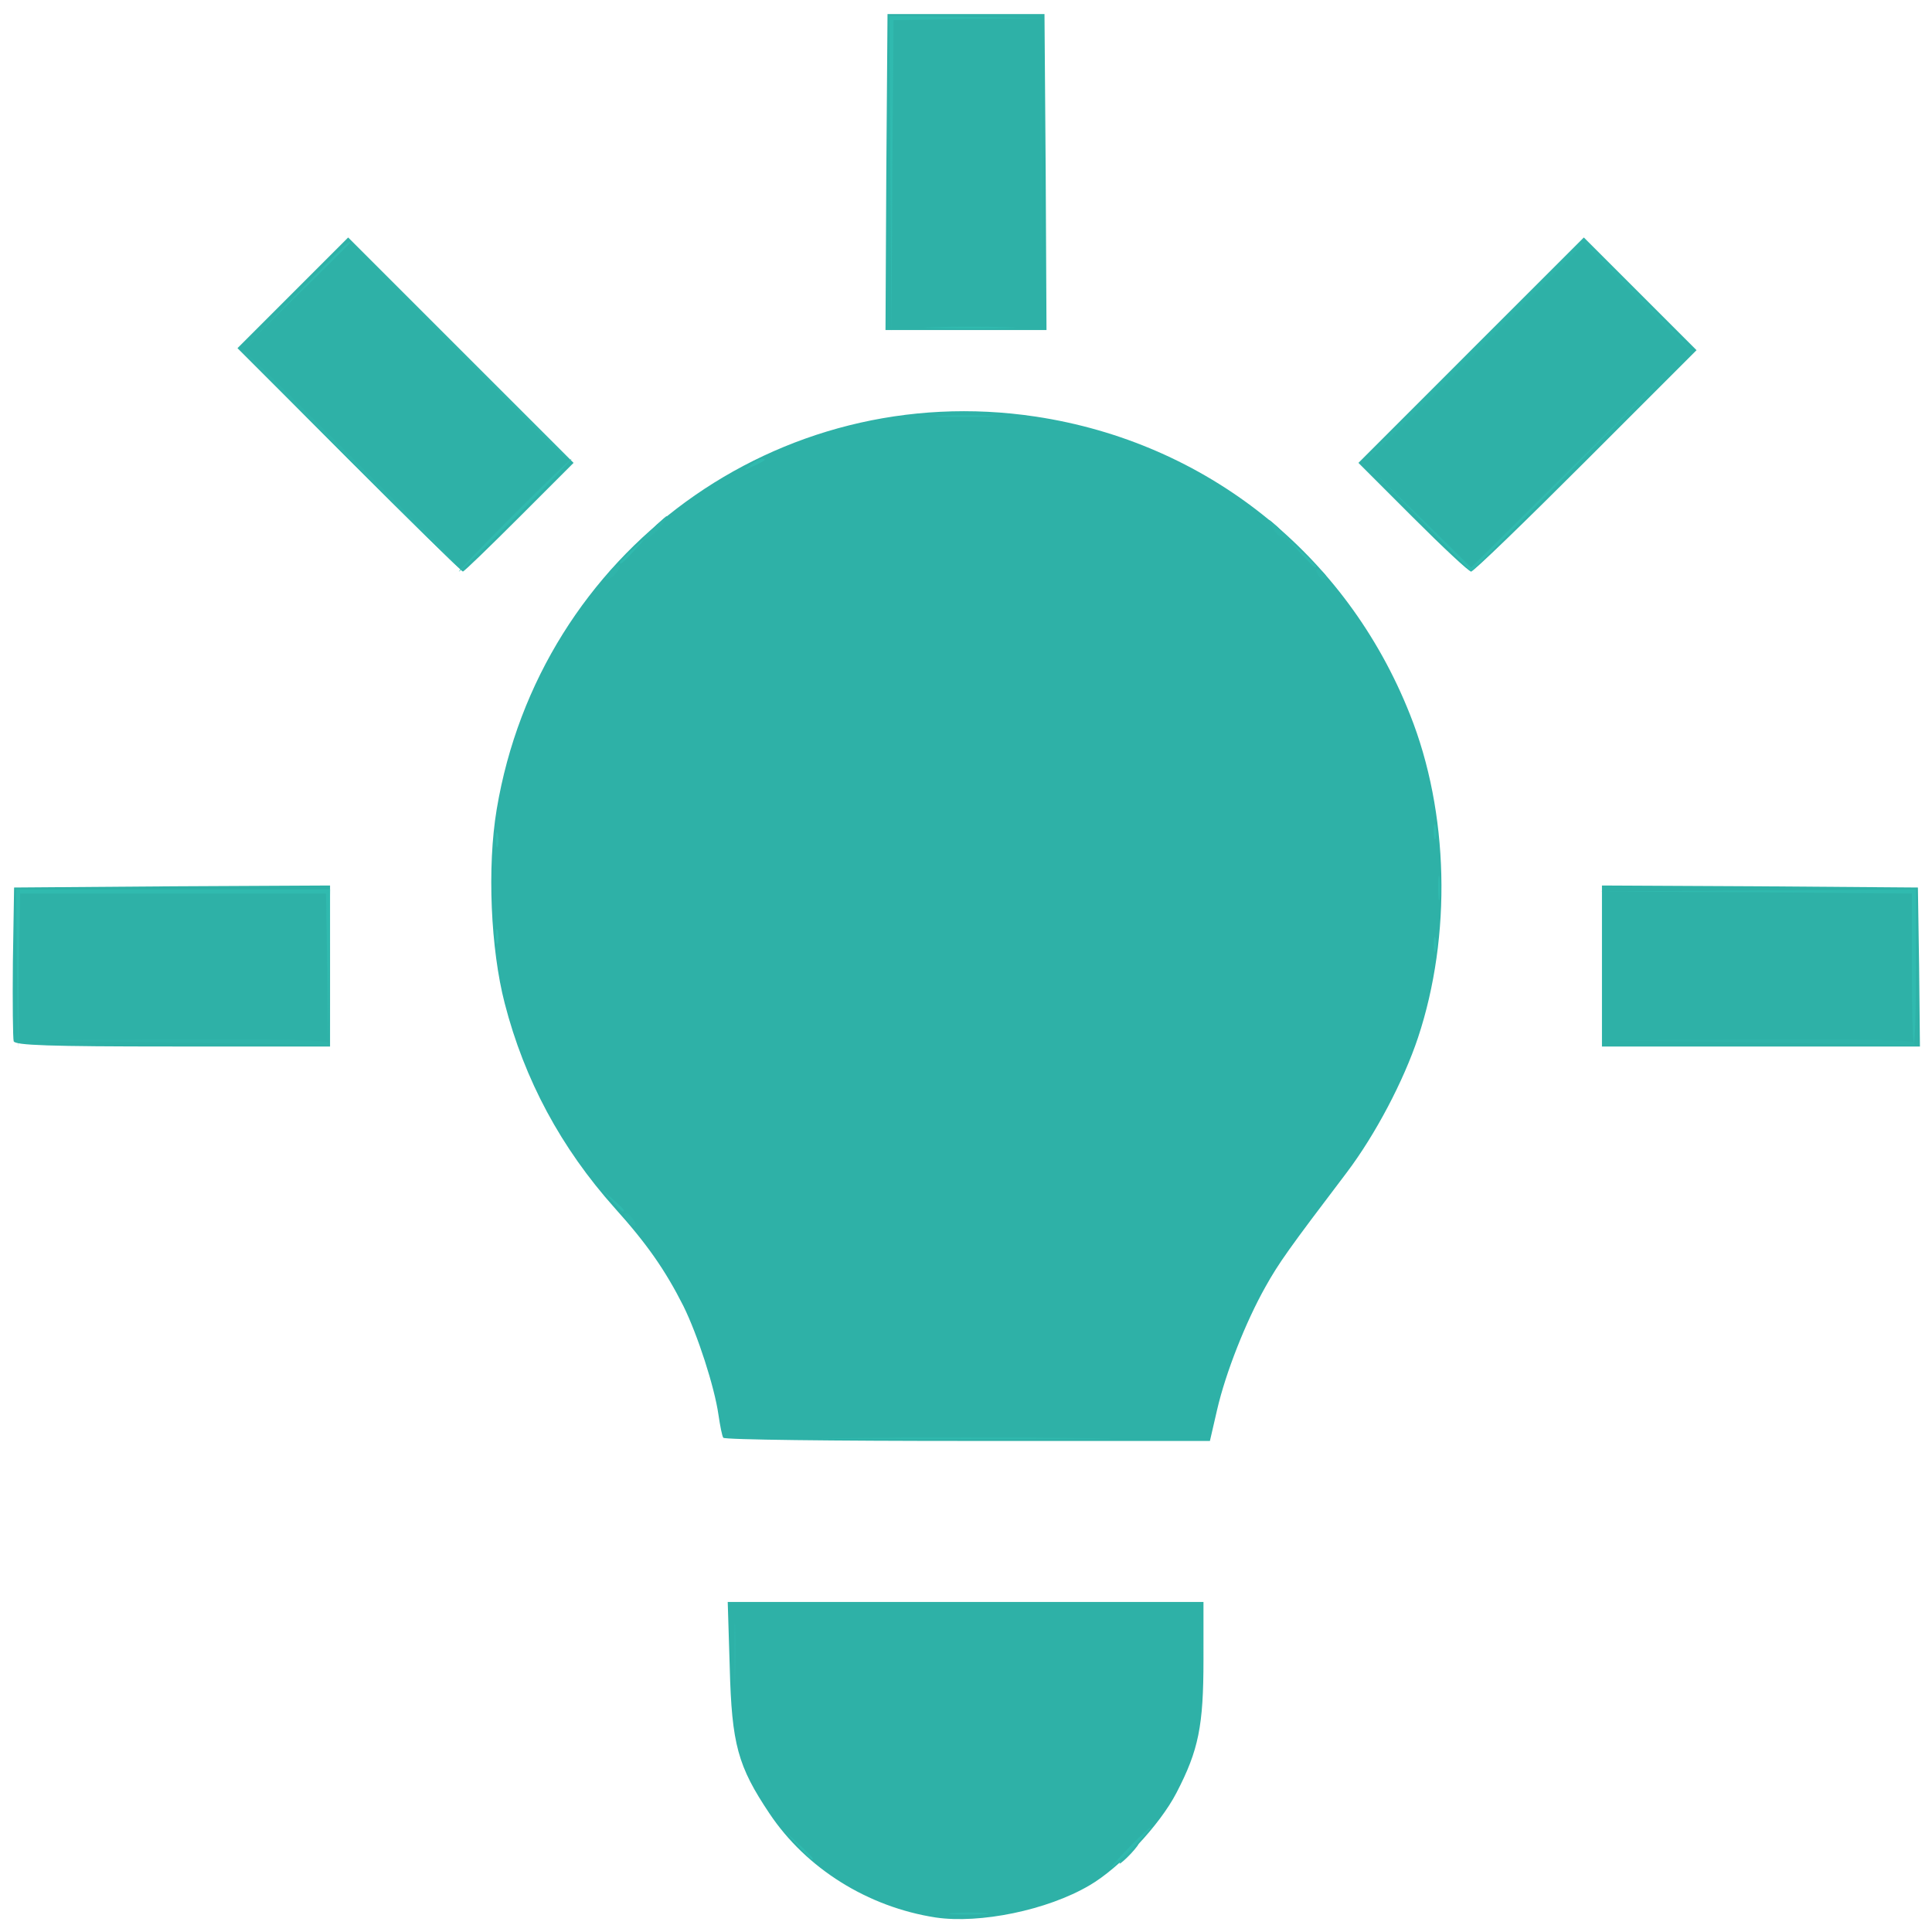
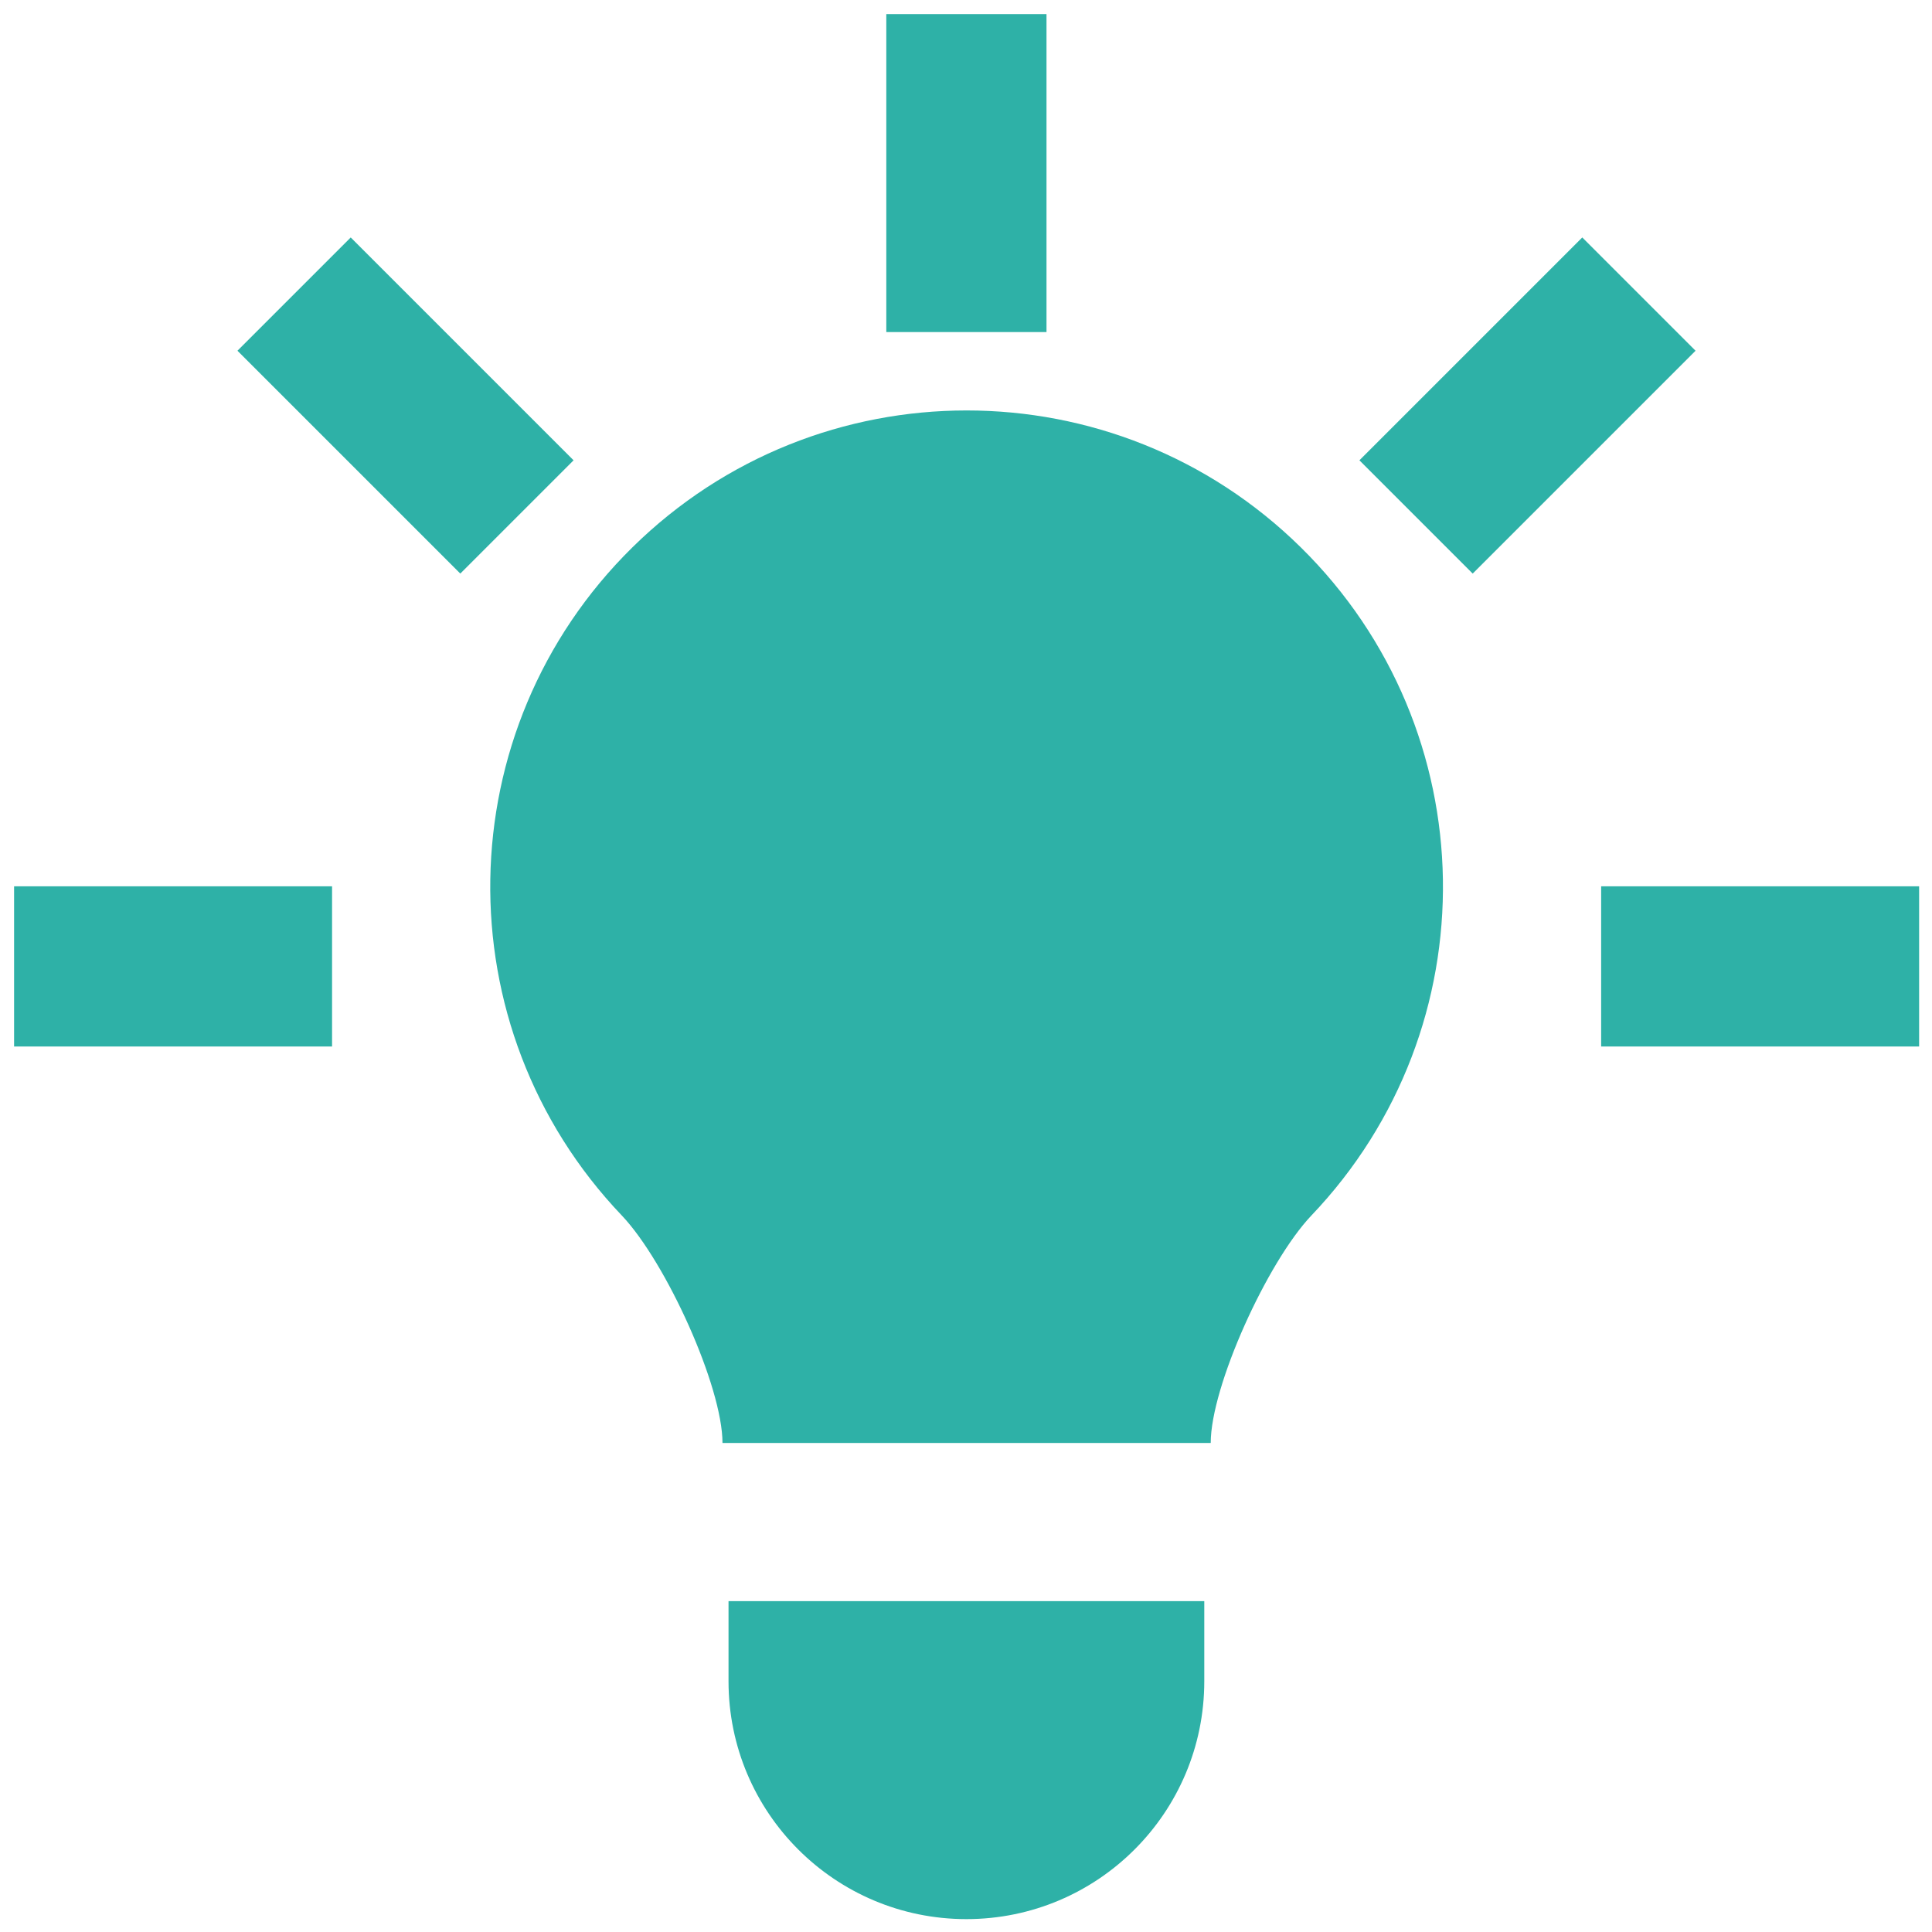
- <svg xmlns="http://www.w3.org/2000/svg" width="480" height="480" viewBox="0 0 480 480">
-   <path fill="#2eb1a7" d="M232.5 476.4C215.6 473.8 200.3 464.2 191.2 450.6C183.3 438.8 181.8 433.4 181.3 414.2L180.8 398.0L239.9 398.0L299.0 398.0L299.0 412.3C299.0 428.8 297.8 434.8 292.3 445.4C288.1 453.5 278.1 464.1 270.7 468.4C260.2 474.6 243.4 478.0 232.5 476.4ZM179.7 357.2C179.4 356.8 178.9 354.2 178.5 351.5C177.5 344.5 173.3 331.6 169.8 324.5C165.3 315.6 160.8 309.1 152.7 300.1C139.4 285.2 130.3 268.3 125.4 249.3C121.9 235.8 121.0 215.4 123.4 201.1C134.1 137.0 193.4 93.9 257.3 103.5C299.7 109.9 334.5 137.6 350.3 177.5C360.0 201.8 360.7 232.5 352.3 257.8C348.7 268.6 341.7 281.9 334.6 291.3C320.1 310.4 317.7 313.8 314.4 319.7C309.5 328.4 304.5 341.1 302.4 350.2L300.6 358.0L240.4 358.0C207.2 358.0 179.9 357.7 179.7 357.2ZM3.4 258.7C3.2 258.0 3.1 249.1 3.2 239.0L3.5 220.5L42.7 220.2L82.0 220.0L82.0 240.0L82.0 260.0L43.0 260.0C12.1 260.0 3.8 259.7 3.4 258.7ZM398.0 240.0L398.0 220.0L437.2 220.2L476.5 220.5L476.8 240.2L477.0 260.0L437.5 260.0L398.0 260.0L398.0 240.0ZM86.7 114.2L59.0 86.5L72.8 72.7L86.5 59.0L114.5 87.0L142.5 115.0L129.0 128.5C121.6 135.9 115.3 142.0 115.0 142.0C114.7 142.0 102.0 129.5 86.7 114.2ZM351.0 128.5L337.5 115.0L365.5 87.0L393.5 59.0L407.5 73.0L421.5 87.0L394.0 114.5C378.9 129.6 366.1 142.0 365.5 142.0C364.9 142.0 358.4 135.9 351.0 128.5ZM220.2 42.8L220.5 3.5L240.0 3.5L259.5 3.5L259.8 42.8L260.0 82.0L240.0 82.0L220.0 82.0L220.2 42.8Z" />
-   <path fill="#2fb4aa" d="M280.0 460.5C281.3 459.1 282.6 458.0 282.8 458.0C283.1 458.0 282.3 459.1 281.0 460.5C279.7 461.9 278.4 463.0 278.2 463.0C277.9 463.0 278.7 461.9 280.0 460.5ZM182.4 411.0C182.4 404.1 182.5 401.3 182.7 404.8C182.9 408.2 182.9 413.8 182.7 417.2C182.5 420.7 182.4 417.9 182.4 411.0ZM298.4 410.0C298.4 403.1 298.5 400.3 298.7 403.8C298.9 407.2 298.9 412.8 298.7 416.2C298.5 419.7 298.4 416.9 298.4 410.0ZM156.0 303.5C155.3 302.6 154.9 301.7 155.2 301.5C155.5 301.2 156.3 301.6 157.0 302.5C157.7 303.4 158.1 304.3 157.8 304.5C157.5 304.8 156.7 304.4 156.0 303.5ZM43.0 259.0L4.5 258.5L42.7 258.2C67.3 258.1 81.1 258.4 81.5 259.0C81.8 259.6 82.0 259.9 81.8 259.8C81.6 259.6 64.2 259.3 43.0 259.0ZM437.5 259.0L399.5 258.5L437.2 258.2C461.5 258.1 475.1 258.4 475.5 259.0C475.8 259.6 476.0 259.9 475.8 259.8C475.6 259.6 458.4 259.3 437.5 259.0ZM151.5 142.0C152.5 140.9 153.5 140.2 153.8 140.5C154.5 141.1 152.0 144.0 150.7 144.0C150.2 144.0 150.5 143.1 151.5 142.0ZM327.5 142.9C326.4 141.2 327.6 140.8 329.0 142.5C329.8 143.4 329.8 144.0 329.2 144.0C328.6 144.0 327.8 143.5 327.5 142.9ZM86.5 114.0C71.7 99.2 60.0 87.1 60.5 87.2C61.5 87.3 114.8 141.0 114.0 141.0C113.7 141.0 101.3 128.8 86.5 114.0ZM160.0 133.7C160.0 133.5 161.4 132.1 163.1 130.4C166.3 127.5 166.3 127.5 164.6 130.2C163.2 132.3 160.0 134.8 160.0 133.7ZM318.2 133.3C317.5 133.1 316.5 131.9 315.9 130.7C314.8 128.6 314.9 128.7 317.4 130.9C318.8 132.3 320.0 133.5 320.0 133.7C320.0 134.0 320.0 134.0 318.2 133.3ZM339.0 114.6C339.0 114.1 351.3 101.4 366.2 86.4L393.5 59.2L406.8 72.7C414.1 80.2 419.9 86.4 419.7 86.6C419.5 86.8 413.6 81.0 406.5 73.7L393.5 60.5L366.3 88.0C351.3 103.1 339.0 115.1 339.0 114.6ZM113.0 86.2L85.5 58.5L113.2 86.0C128.5 101.1 141.0 113.6 141.0 113.7C141.0 114.5 138.5 112.0 113.0 86.2ZM258.5 43.0C258.5 21.8 258.6 13.2 258.7 23.7C258.9 34.3 258.9 51.7 258.7 62.2C258.6 72.8 258.5 64.2 258.5 43.0Z" />
-   <path fill="#30baaf" d="M236.8 475.3C239.1 475.1 242.7 475.1 244.8 475.3C246.8 475.5 244.9 475.7 240.5 475.7C236.1 475.7 234.4 475.5 236.8 475.3ZM280.5 459.0C283.2 456.2 285.6 454.0 285.9 454.0C286.2 454.0 284.2 456.2 281.5 459.0C278.8 461.8 276.4 464.0 276.1 464.0C275.8 464.0 277.8 461.8 280.5 459.0ZM197.9 458.2L194.5 454.5L198.2 457.9C201.7 461.2 202.5 462.0 201.7 462.0C201.5 462.0 199.8 460.3 197.9 458.2ZM210.7 357.3C226.8 357.1 253.2 357.1 269.2 357.3C285.3 357.4 272.2 357.5 240.0 357.5C207.8 357.5 194.7 357.4 210.7 357.3ZM151.9 298.2L149.5 295.5L152.2 297.9C154.8 300.2 155.5 301.0 154.7 301.0C154.5 301.0 153.3 299.8 151.9 298.2ZM4.2 240.8L4.0 221.0L43.0 221.0L82.0 221.0L81.8 240.2L81.5 259.5L81.3 240.8L81.0 222.0L43.0 222.0L5.0 222.0L4.7 241.2L4.5 260.5L4.2 240.8ZM475.0 240.5L475.0 222.0L436.2 221.7L397.5 221.5L436.8 221.2L476.0 221.0L476.0 240.0C476.0 250.4 475.8 259.0 475.5 259.0C475.2 259.0 475.0 250.7 475.0 240.5ZM356.2 234.5C356.2 232.8 356.4 232.3 356.7 233.3C356.9 234.2 356.9 235.6 356.7 236.3C356.4 236.9 356.2 236.2 356.2 234.5ZM123.2 232.5C123.2 230.8 123.4 230.3 123.7 231.3C123.9 232.2 123.9 233.6 123.7 234.3C123.4 234.9 123.2 234.2 123.2 232.5ZM357.3 220.5C357.3 217.8 357.5 216.7 357.7 218.3C357.9 219.8 357.9 222.0 357.7 223.3C357.5 224.5 357.3 223.2 357.3 220.5ZM123.2 208.5C123.2 206.8 123.4 206.3 123.7 207.3C123.9 208.2 123.9 209.6 123.7 210.3C123.4 210.9 123.2 210.2 123.2 208.5ZM356.2 206.5C356.2 204.8 356.4 204.3 356.7 205.3C356.9 206.2 356.9 207.6 356.7 208.3C356.4 208.9 356.2 208.2 356.2 206.5ZM127.5 128.0C135.2 120.3 141.7 114.0 142.0 114.0C142.2 114.0 136.2 120.3 128.5 128.0C120.8 135.7 114.3 142.0 114.0 142.0C113.8 142.0 119.8 135.7 127.5 128.0ZM352.0 128.2L338.5 114.5L352.0 127.7L365.5 141.0L393.0 113.7L420.5 86.5L393.0 114.2C377.9 129.5 365.5 142.0 365.5 142.0C365.5 142.0 359.4 135.8 352.0 128.2ZM322.9 137.2L319.5 133.5L323.2 136.9C325.3 138.8 327.0 140.5 327.0 140.7C327.0 141.5 326.2 140.7 322.9 137.2ZM154.0 139.7C154.0 139.5 155.5 138.1 157.2 136.4L160.5 133.5L157.6 136.8C154.8 139.8 154.0 140.5 154.0 139.7ZM186.4 115.6C187.5 114.7 188.8 114.0 189.4 114.0C190.6 114.0 190.1 114.5 187.0 115.9C184.6 117.0 184.6 117.0 186.4 115.6ZM233.8 103.3C237.2 103.1 242.6 103.1 245.8 103.3C248.9 103.5 246.1 103.6 239.5 103.6C232.9 103.6 230.3 103.5 233.8 103.3ZM73.0 73.8C85.5 61.0 87.0 59.5 87.0 60.3C87.0 60.4 80.8 66.6 73.2 74.0L59.5 87.5L73.0 73.8ZM221.2 43.2L221.0 4.0L240.2 4.2L259.5 4.5L240.8 4.7L222.0 5.0L221.7 43.8L221.5 82.5L221.2 43.2ZM231.8 81.3C236.8 81.1 245.2 81.1 250.2 81.3C255.3 81.4 251.2 81.6 241.0 81.6C230.8 81.6 226.7 81.4 231.8 81.3Z" />
+ <svg xmlns="http://www.w3.org/2000/svg" width="480" height="480" viewBox="0 0 480 480" fill="#2eb1a7">
+   <path d="M154.5 302A118.35 118.35 0 1 1 325.8 302C314.8 313.6 300.8 344.5 300.8 358.5H179.5C179.5 344.5 165.5 313.6 154.5 302ZM181 397.8H299.2V417.7A59.1 59.1 0 0 1 181 417.7Z" />
+   <rect x="220.2" y="3.5" width="39.8" height="79" />
+   <rect x="3.5" y="220.2" width="79" height="39.8" />
+   <rect x="397.8" y="220.2" width="79" height="39.8" />
+   <rect x="-39.15" y="-19.9" width="78.3" height="39.8" transform="translate(100.75 100.75) rotate(45)" />
+   <rect x="-39.15" y="-19.9" width="78.3" height="39.8" transform="translate(379.5 100.75) rotate(-45)" />
</svg>
